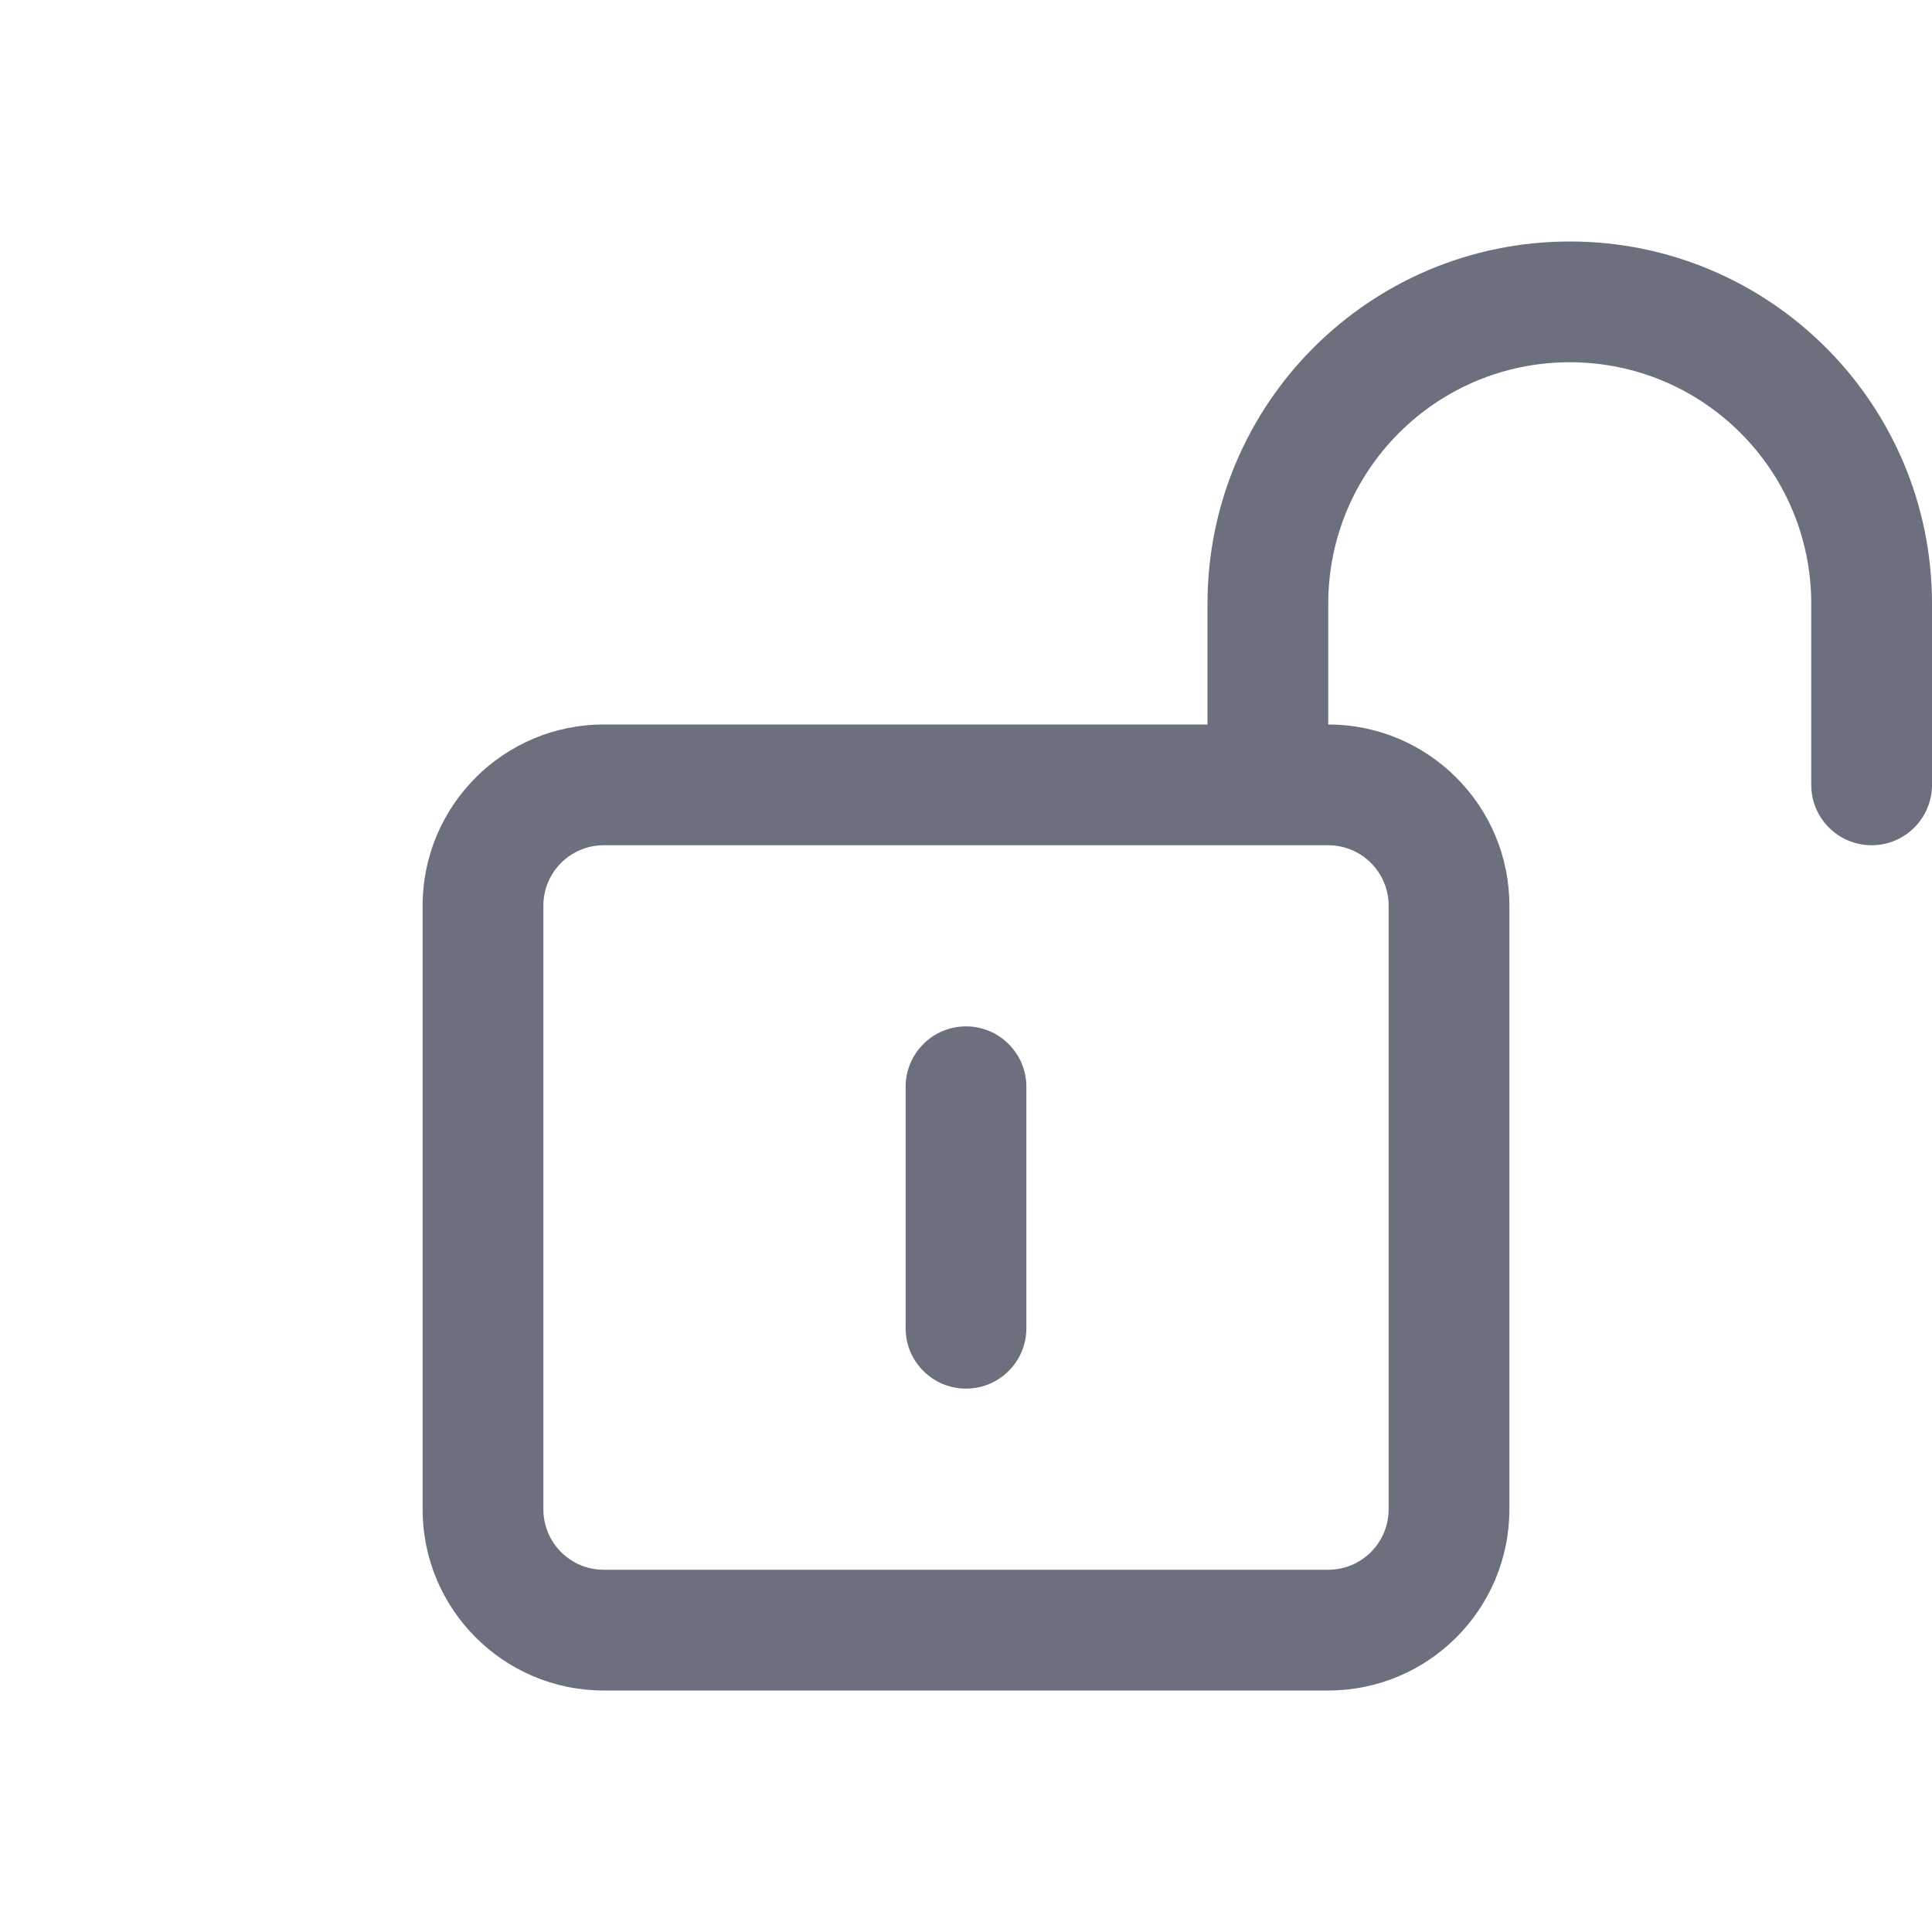
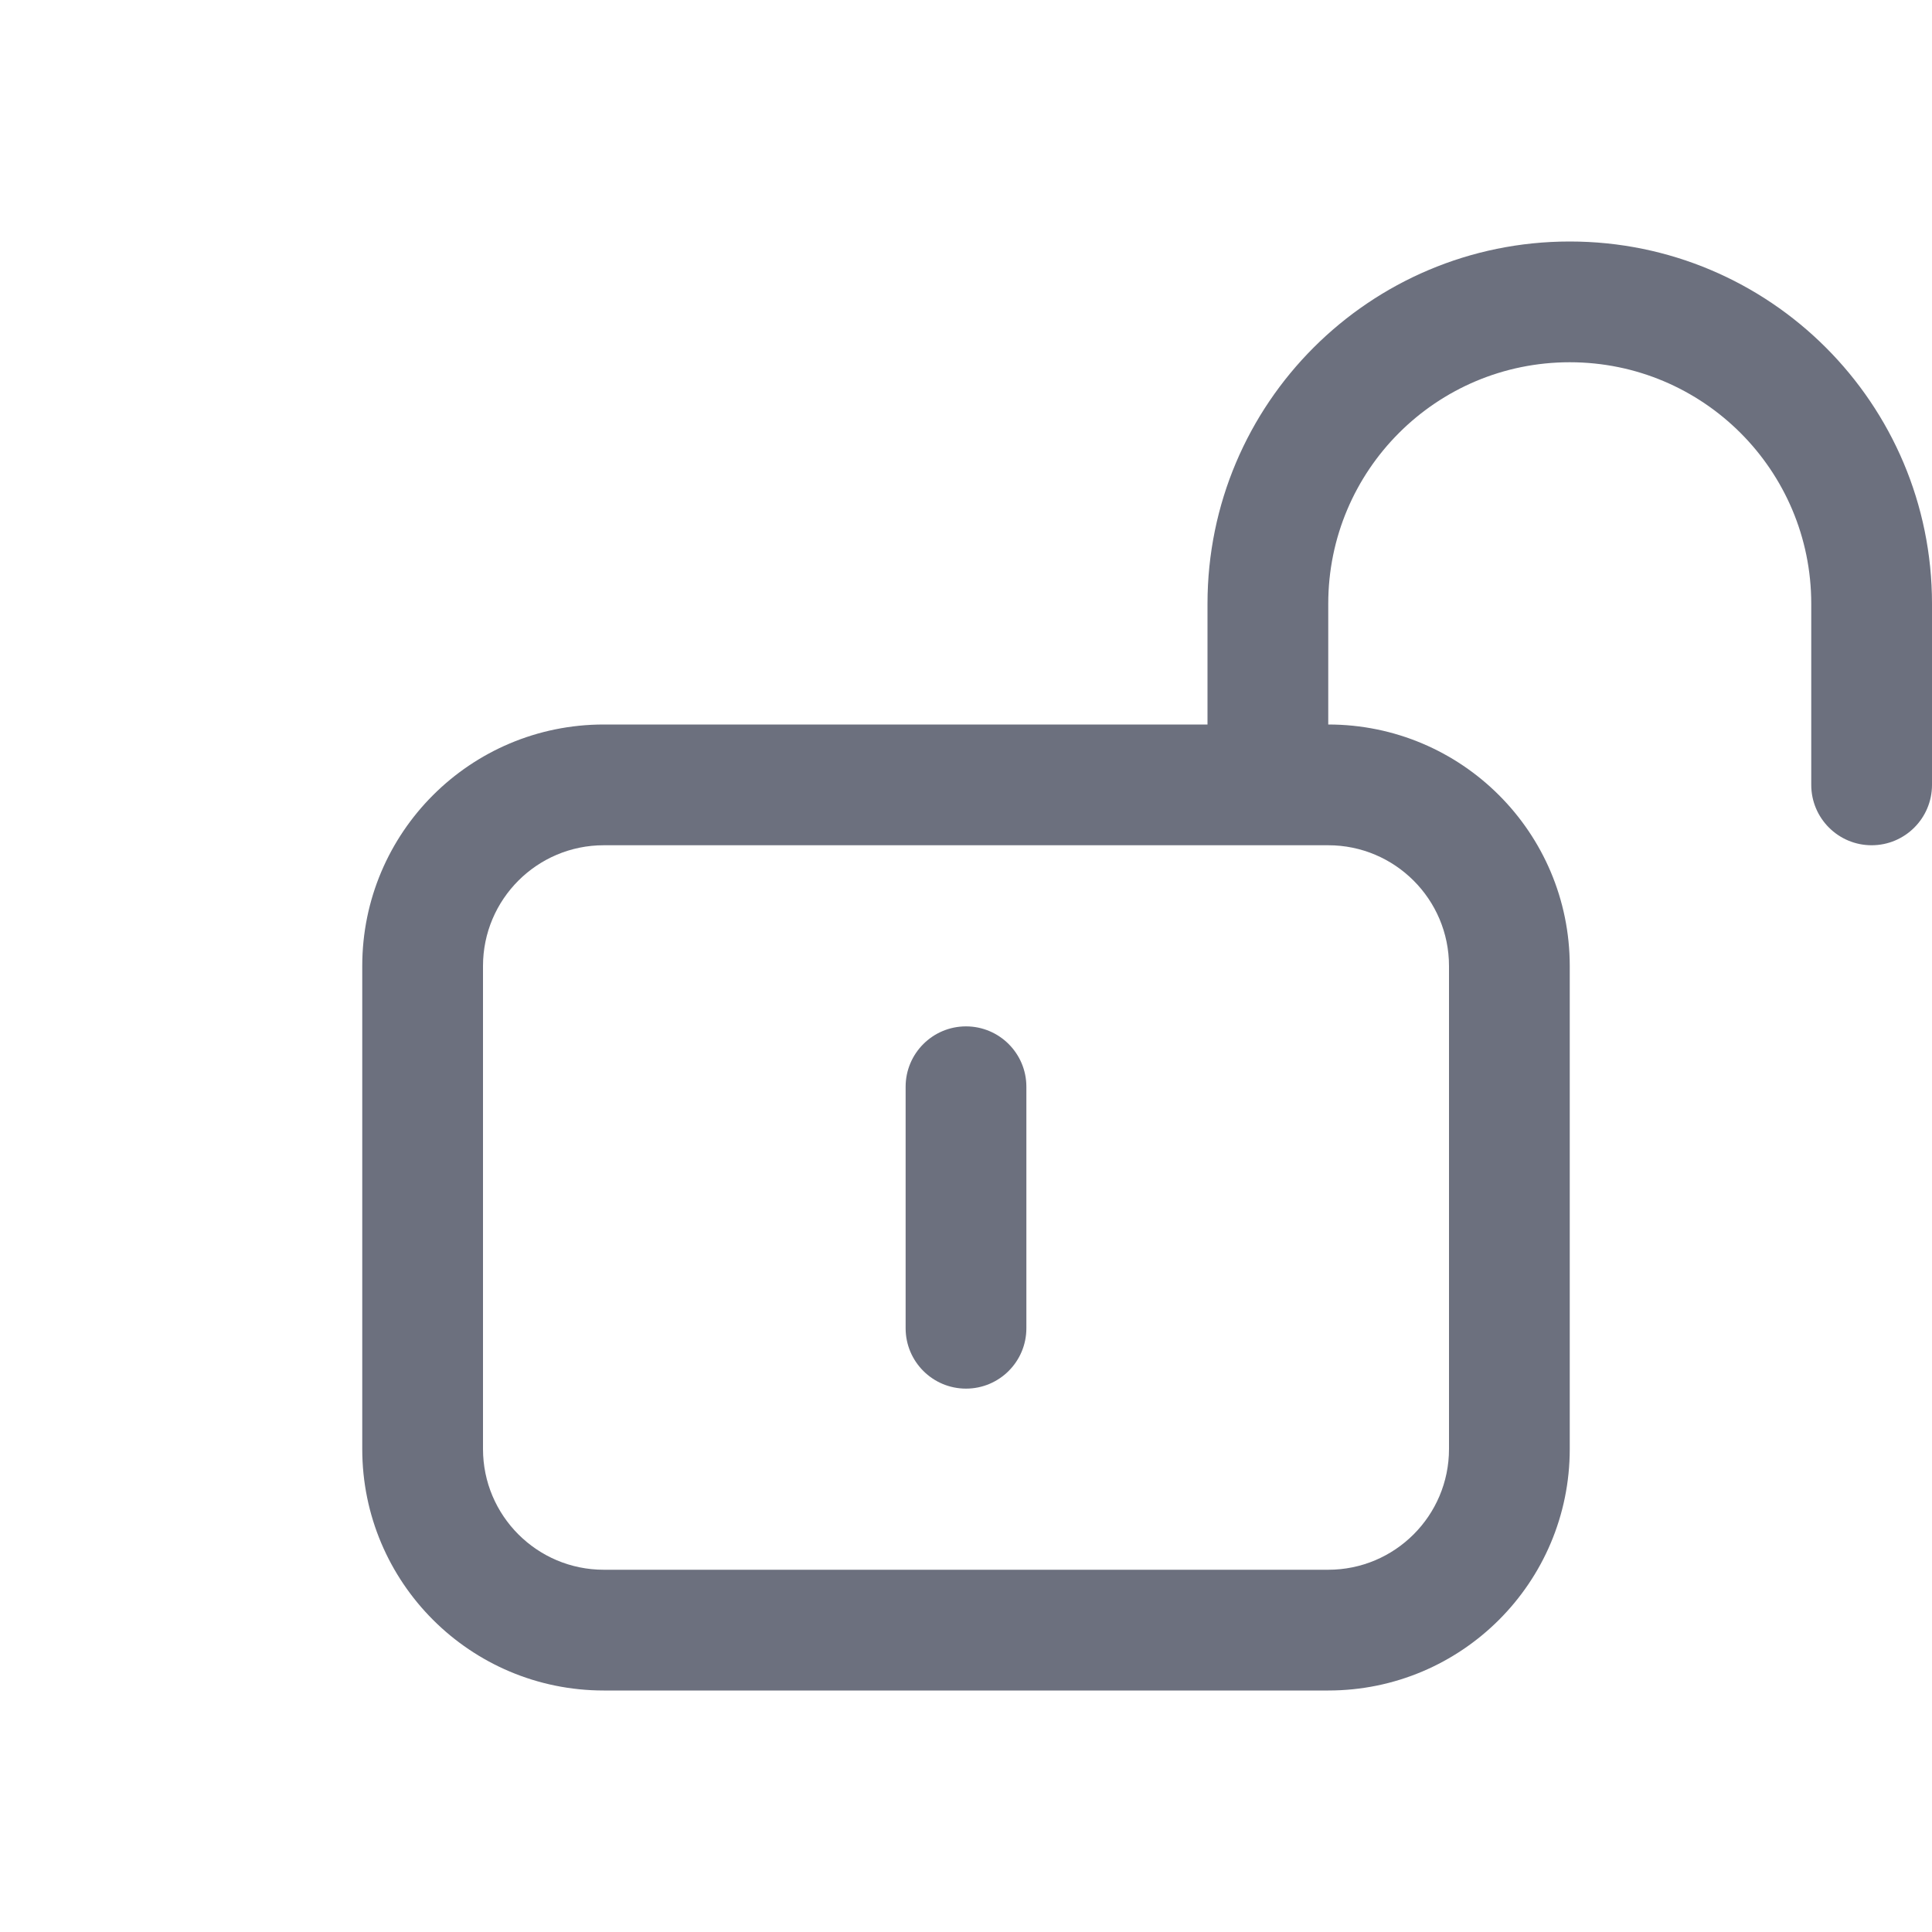
<svg xmlns="http://www.w3.org/2000/svg" width="16" height="16" viewBox="0 0 16 16" fill="none">
-   <path fill-rule="evenodd" clip-rule="evenodd" d="M10 5C10 3.343 11.343 2 13 2C14.657 2 16 3.343 16 5V6.5C16 6.776 15.776 7 15.5 7C15.224 7 15 6.776 15 6.5V5C15 3.895 14.105 3 13 3C11.895 3 11 3.895 11 5V6C11.828 6 12.5 6.672 12.5 7.5V12.5C12.5 13.328 11.828 14 11 14H5C4.172 14 3.5 13.328 3.5 12.5V7.5C3.5 6.672 4.172 6 5 6H10V5ZM5 7H10.5H11C11.276 7 11.5 7.224 11.5 7.5V12.5C11.5 12.776 11.276 13 11 13H5C4.724 13 4.5 12.776 4.5 12.5V7.5C4.5 7.224 4.724 7 5 7ZM8 8.5C7.724 8.5 7.5 8.724 7.5 9V11C7.5 11.276 7.724 11.5 8 11.5C8.276 11.5 8.5 11.276 8.5 11V9C8.5 8.724 8.276 8.5 8 8.5Z" fill="#6C707E" />
+   <path fill-rule="evenodd" clip-rule="evenodd" d="M10 5C10 3.343 11.343 2 13 2C14.657 2 16 3.343 16 5V6.5C16 6.776 15.776 7 15.5 7C15.224 7 15 6.776 15 6.5V5C15 3.895 14.105 3 13 3C11.895 3 11 3.895 11 5V6C12.105 6 13 6.895 13 8V12C13 13.105 12.105 14 11 14H5C3.895 14 3 13.105 3 12V8C3 6.895 3.895 6 5 6H10V5ZM5 7H10.5H11C11.552 7 12 7.448 12 8V12C12 12.552 11.552 13 11 13H5C4.448 13 4 12.552 4 12V8C4 7.448 4.448 7 5 7ZM8 8.5C7.724 8.5 7.5 8.724 7.5 9V11C7.5 11.276 7.724 11.5 8 11.5C8.276 11.5 8.5 11.276 8.5 11V9C8.5 8.724 8.276 8.5 8 8.5Z" fill="#6C707E" />
</svg>
